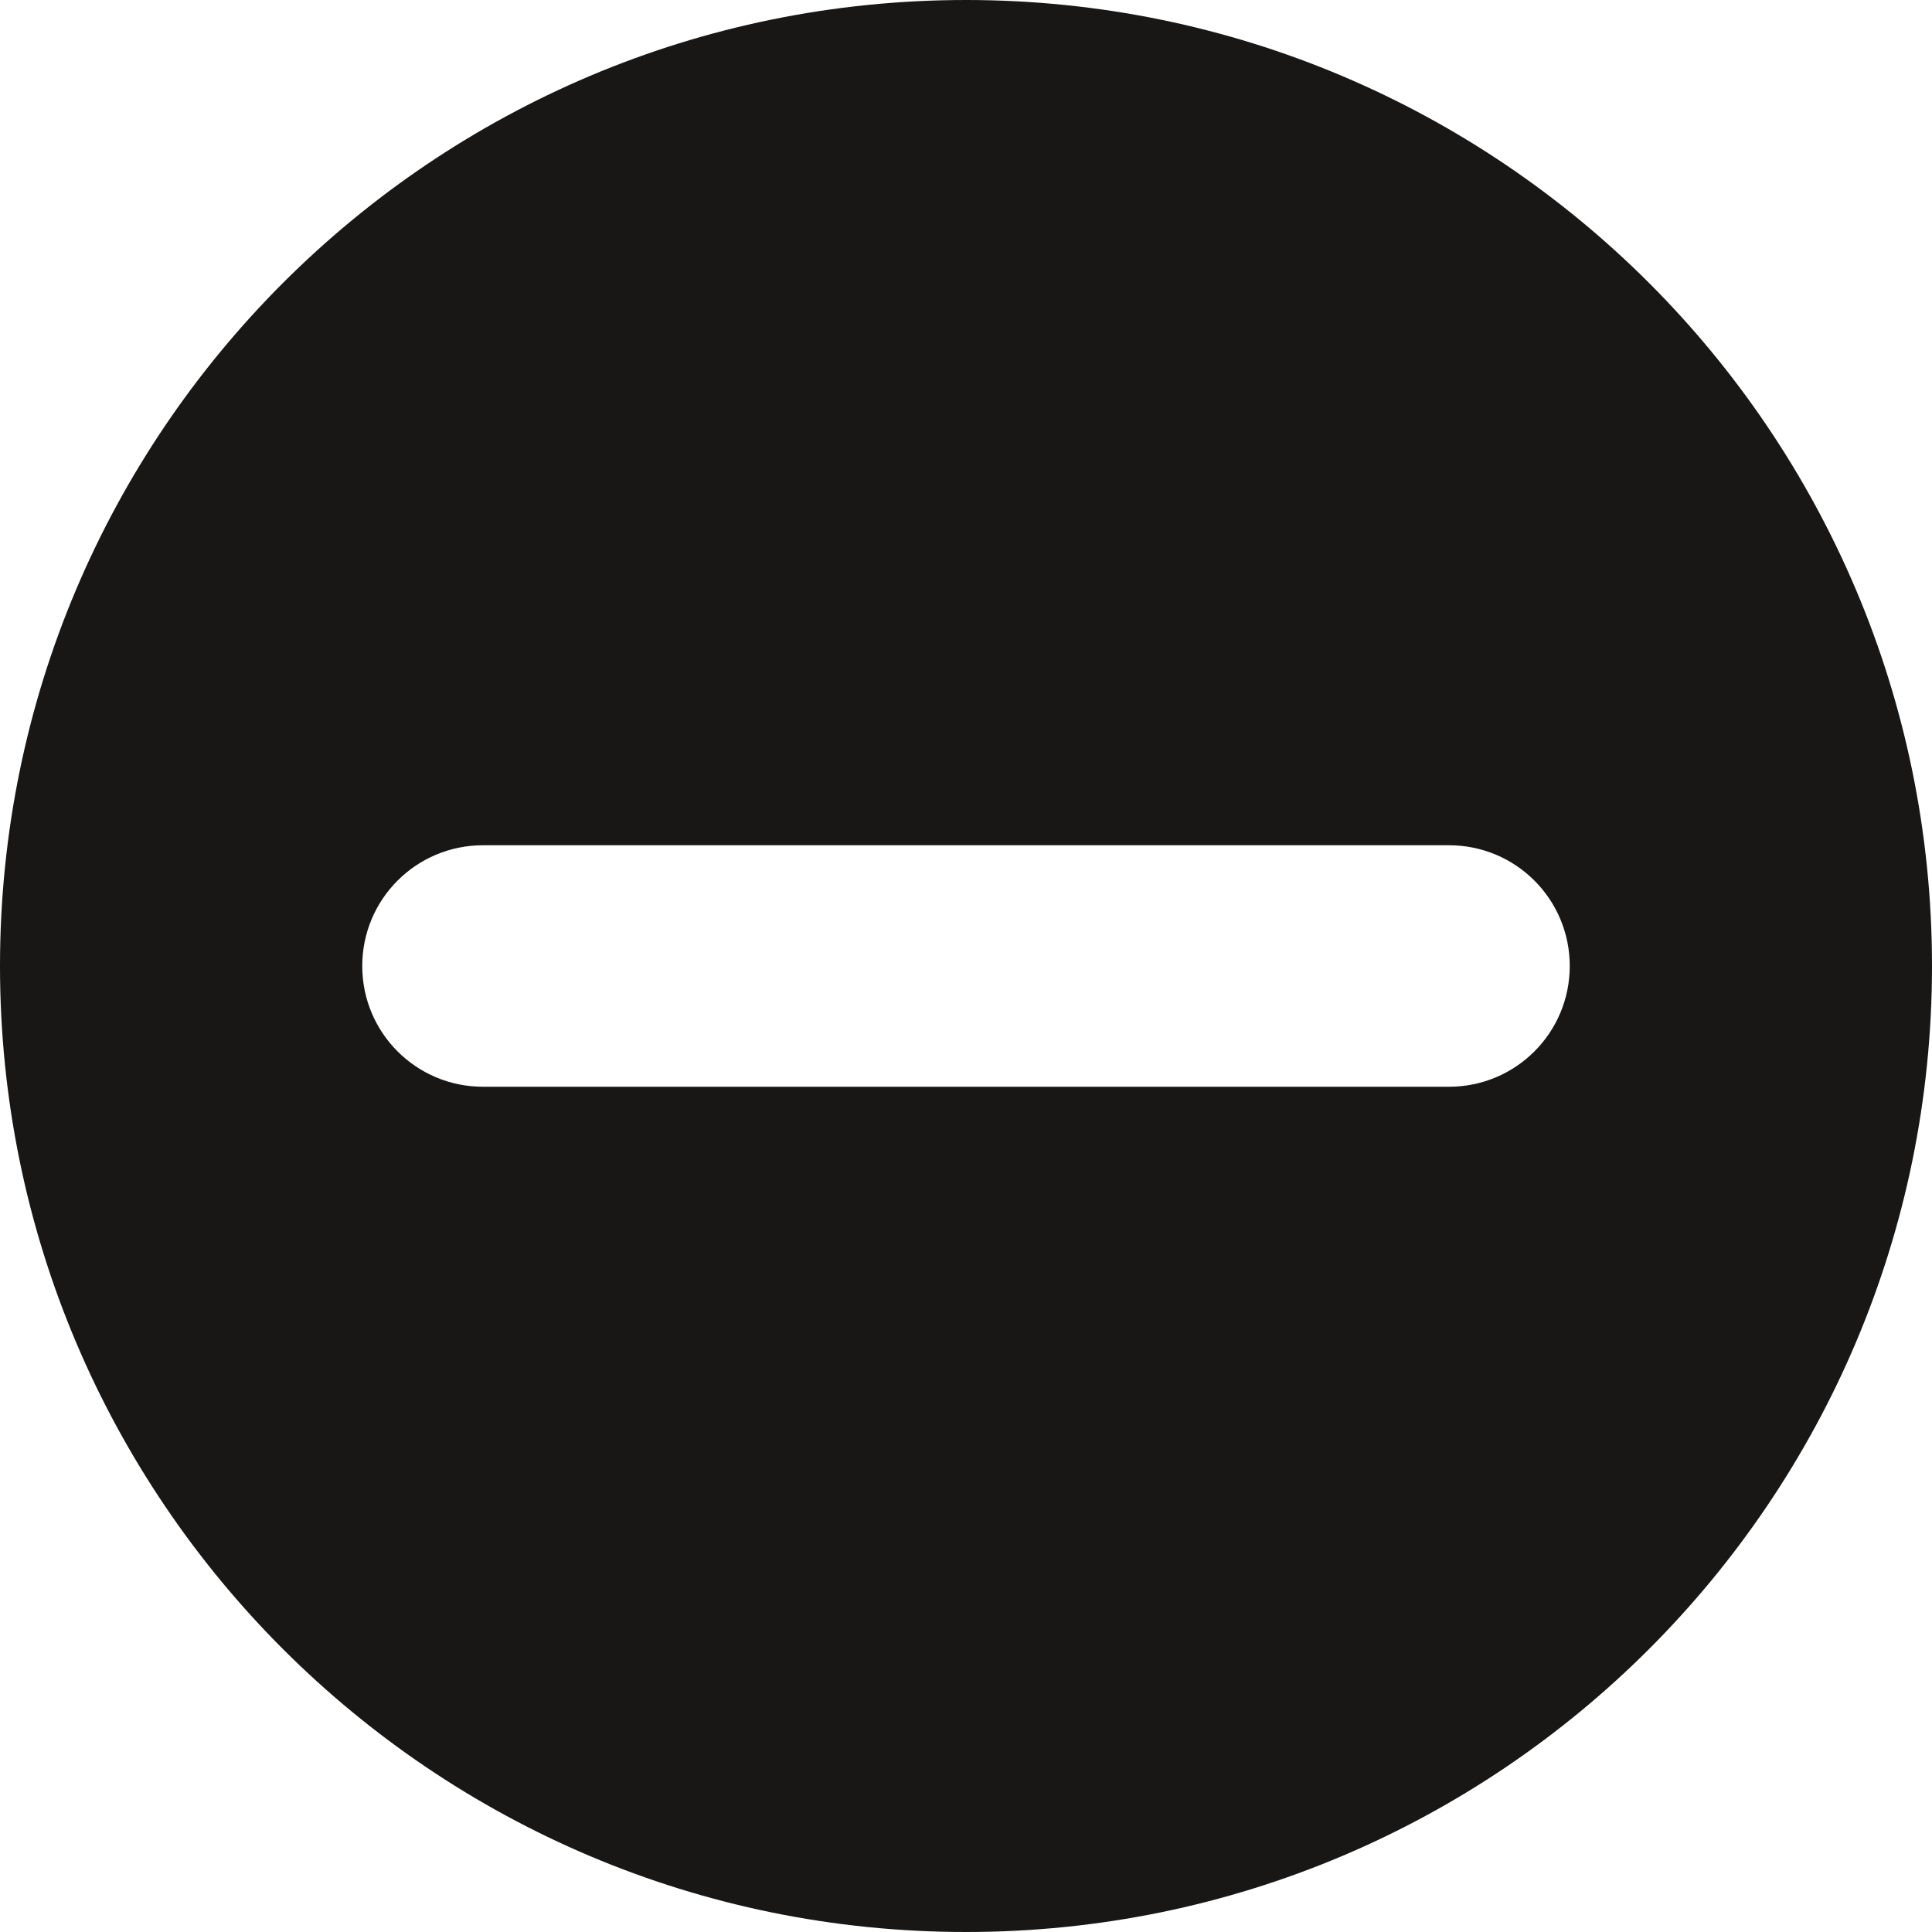
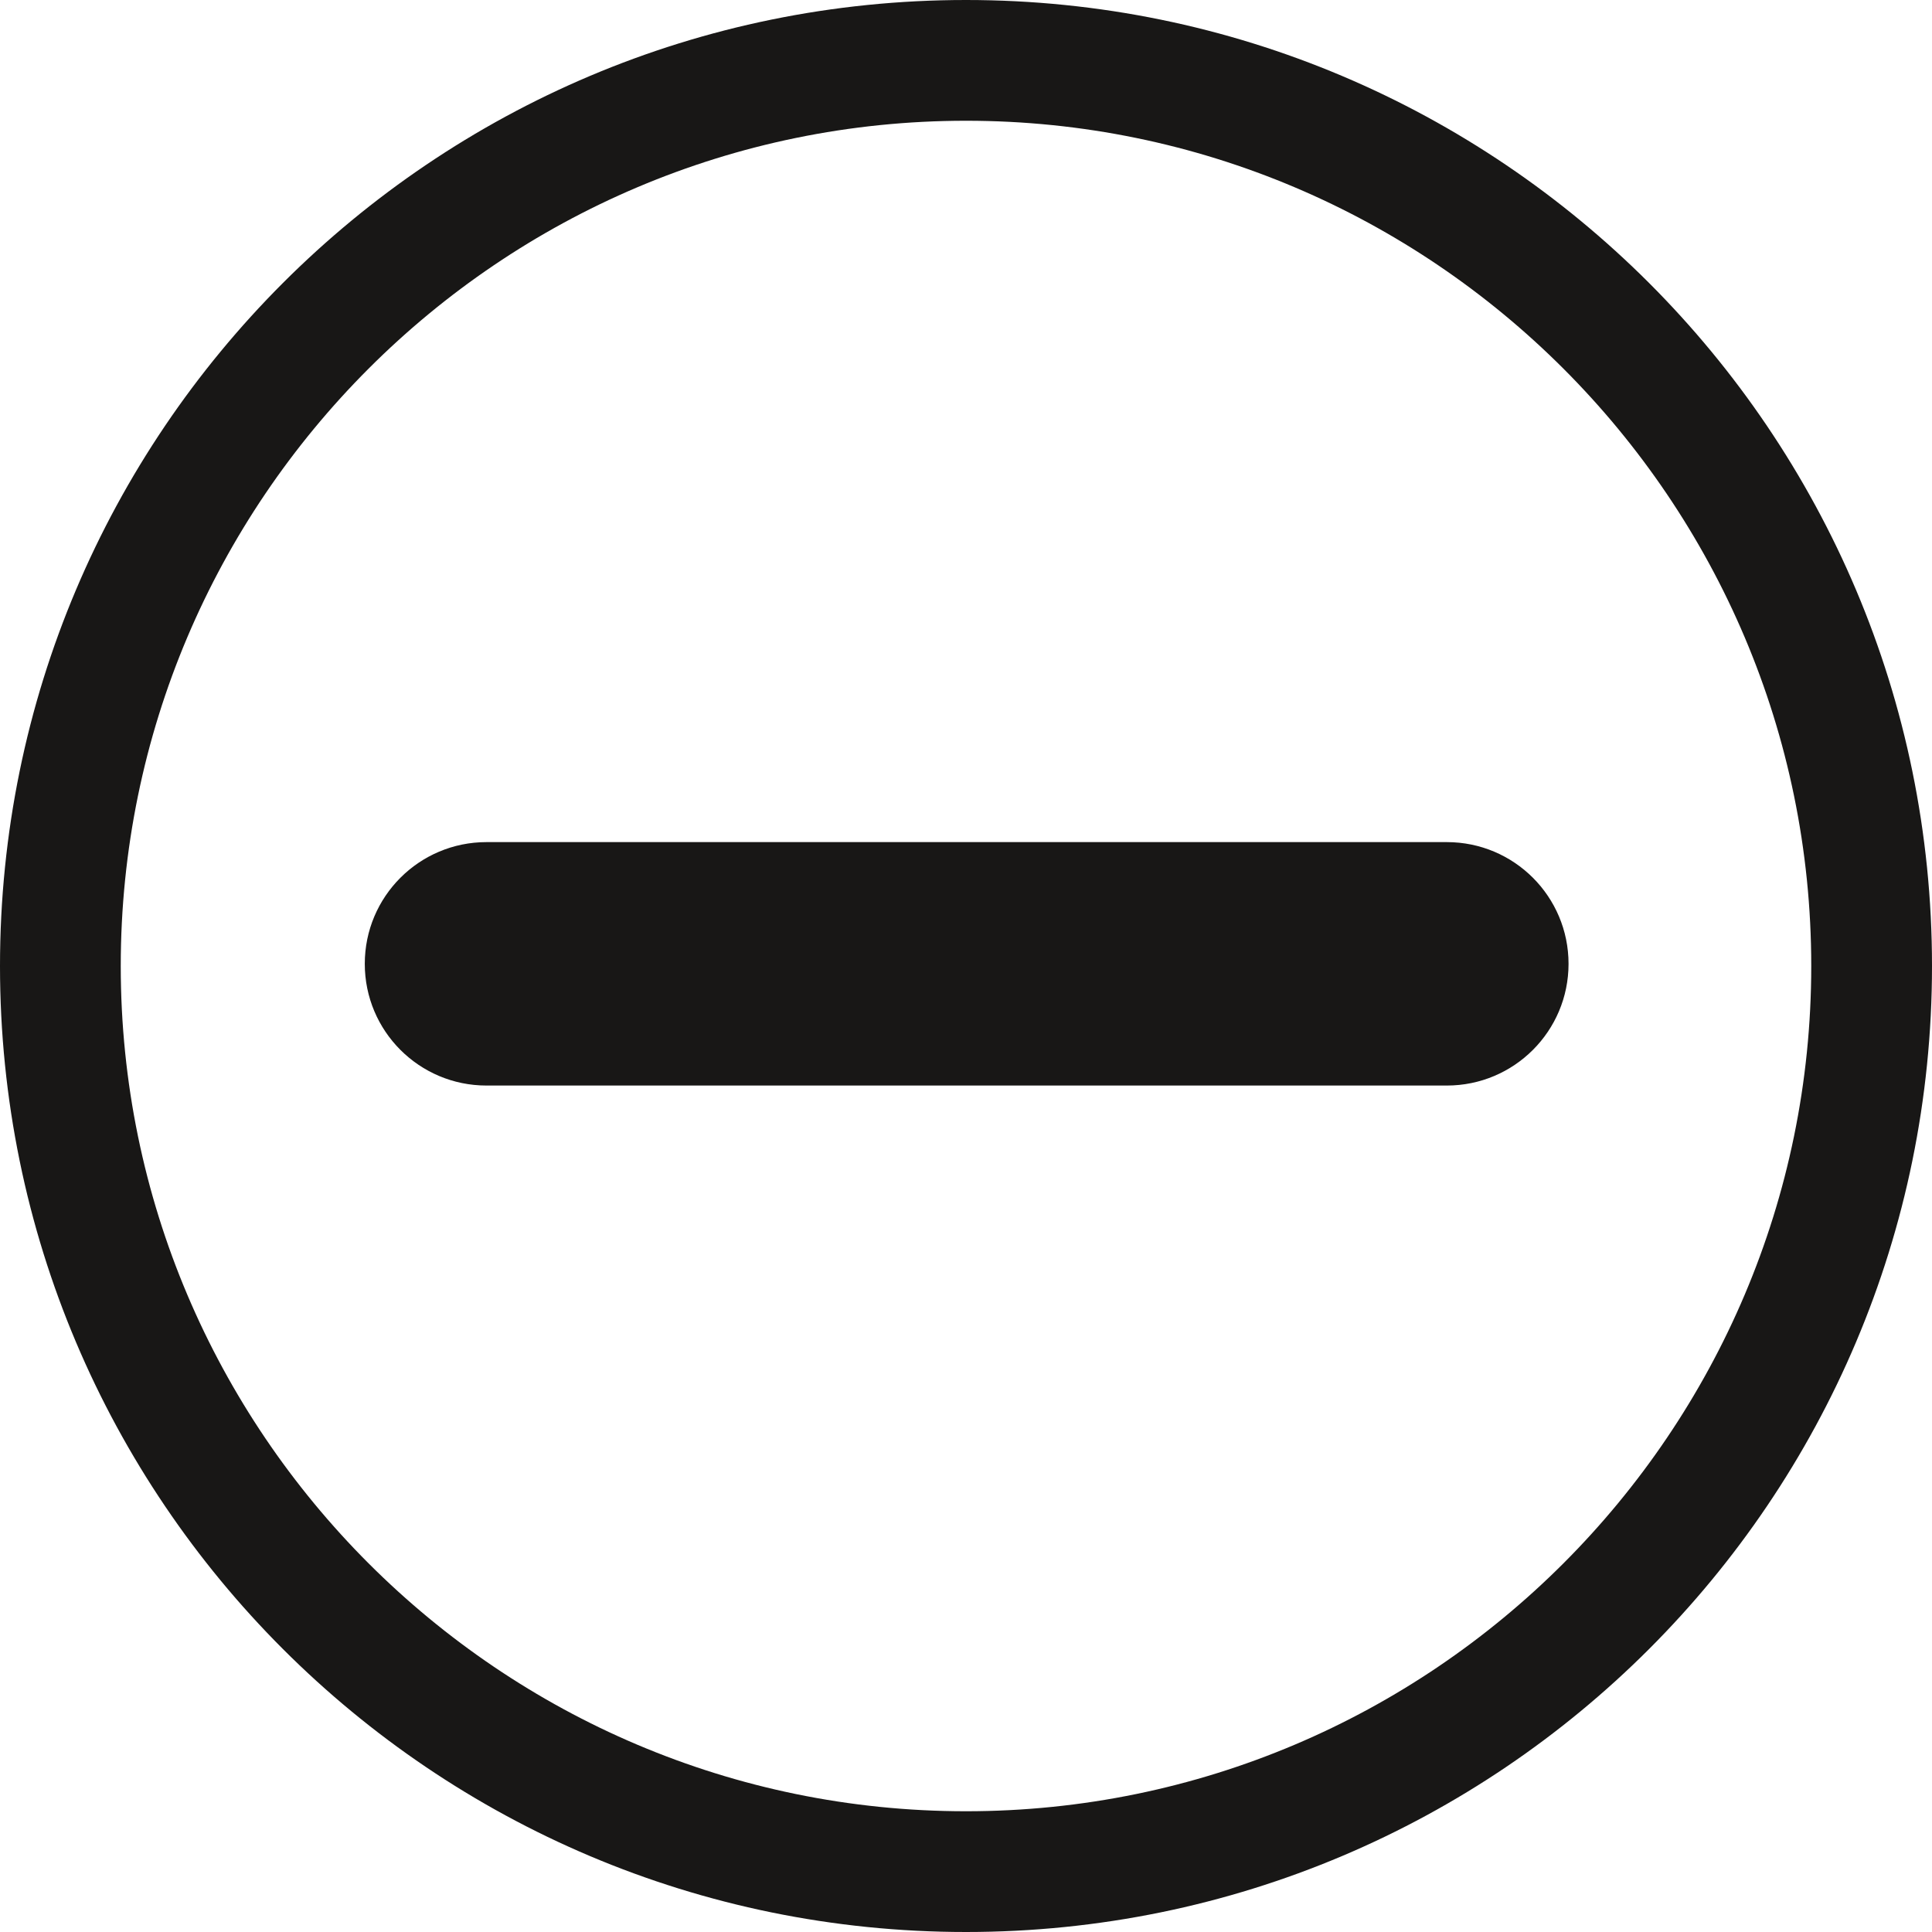
<svg xmlns="http://www.w3.org/2000/svg" version="1.1" id="Ebene_1" x="0px" y="0px" width="16px" height="16px" viewBox="0 0 16 16" enable-background="new 0 0 16 16" xml:space="preserve">
-   <path fill-rule="evenodd" clip-rule="evenodd" fill="#181716" d="M8,16c-4.418,0-8-3.582-8-8s3.582-8,8-8s8,3.582,8,8  S12.418,16,8,16z M12,7H9H7H4C3.447,7,3,7.447,3,8s0.447,1,1,1h3h2h3c0.553,0,1-0.447,1-1S12.553,7,12,7z" />
+   <path fill="#181716" d="M8,1c3.86,0,7,3.141,7,7s-3.14,7-7,7s-7-3.141-7-7S4.14,1,8,1 M8,0C3.582,0,0,3.582,0,8s3.582,8,8,8  s8-3.582,8-8S12.418,0,8,0L8,0z M11.982,8.99c0.557,0,1.008-0.451,1.008-1.008l0,0c0-0.557-0.451-1.008-1.008-1.008H4.029  c-0.557,0-1.008,0.451-1.008,1.008l0,0c0,0.557,0.451,1.008,1.008,1.008H11.982z" />
</svg>
